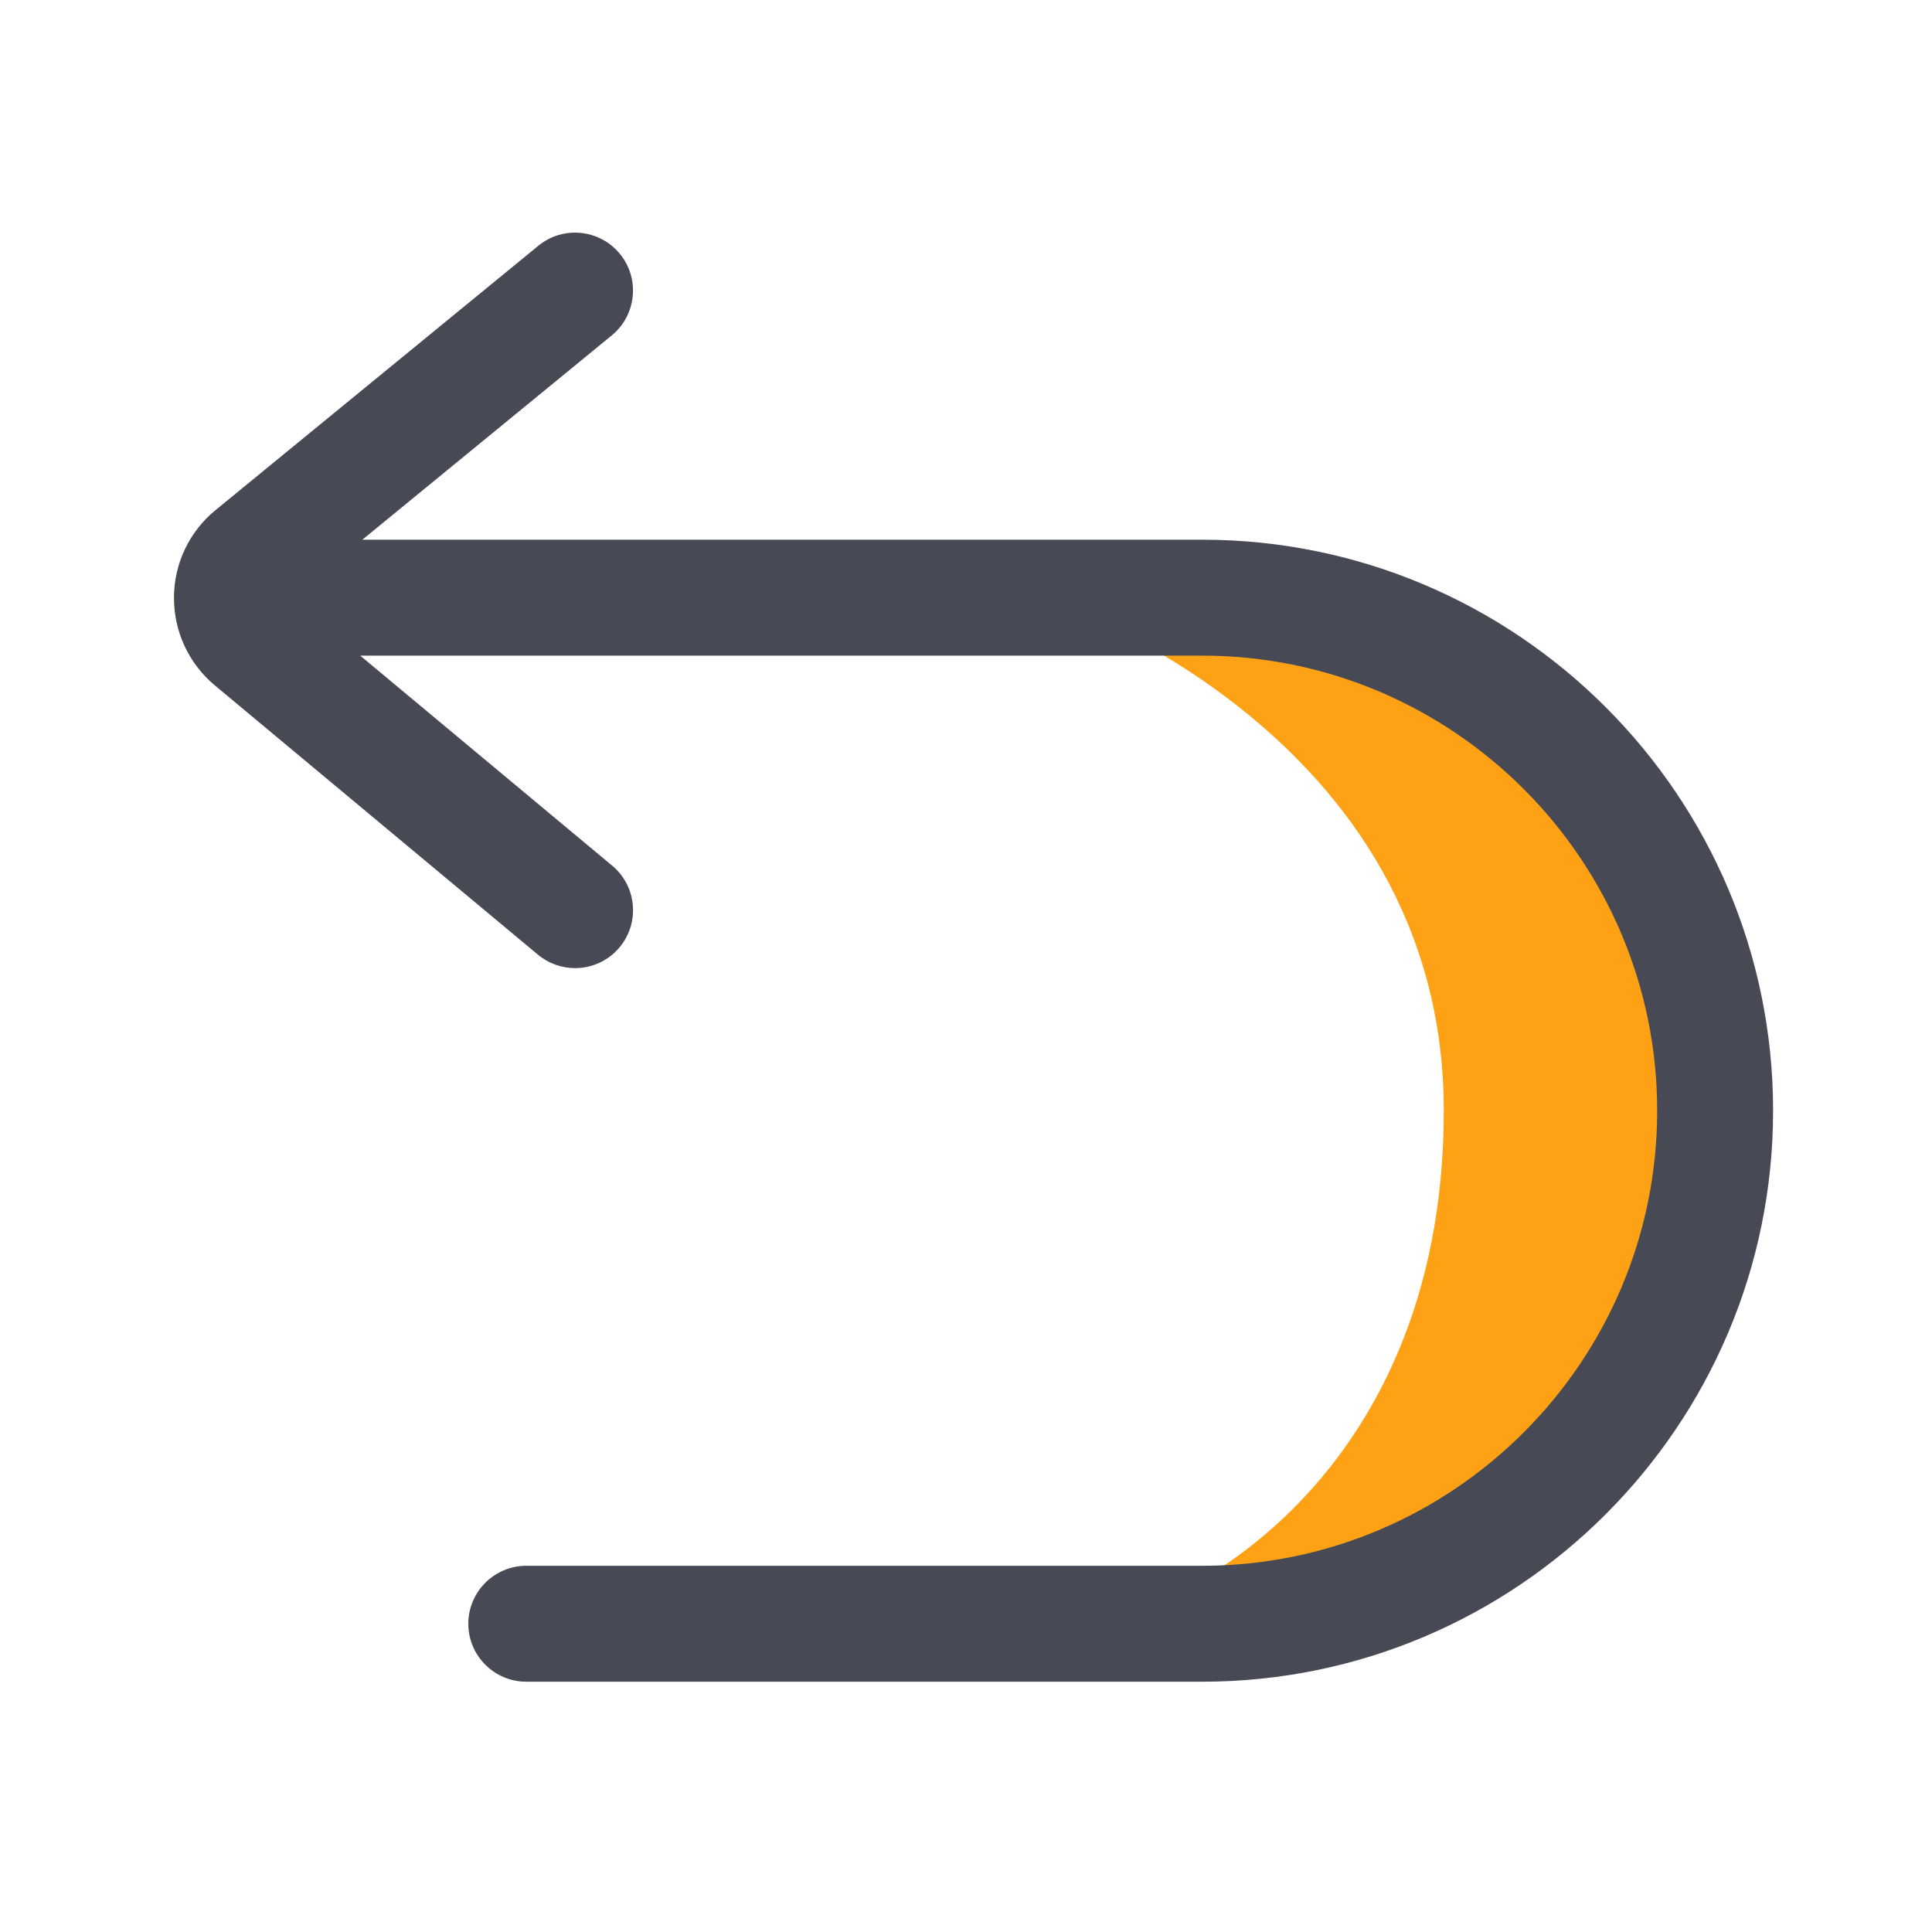
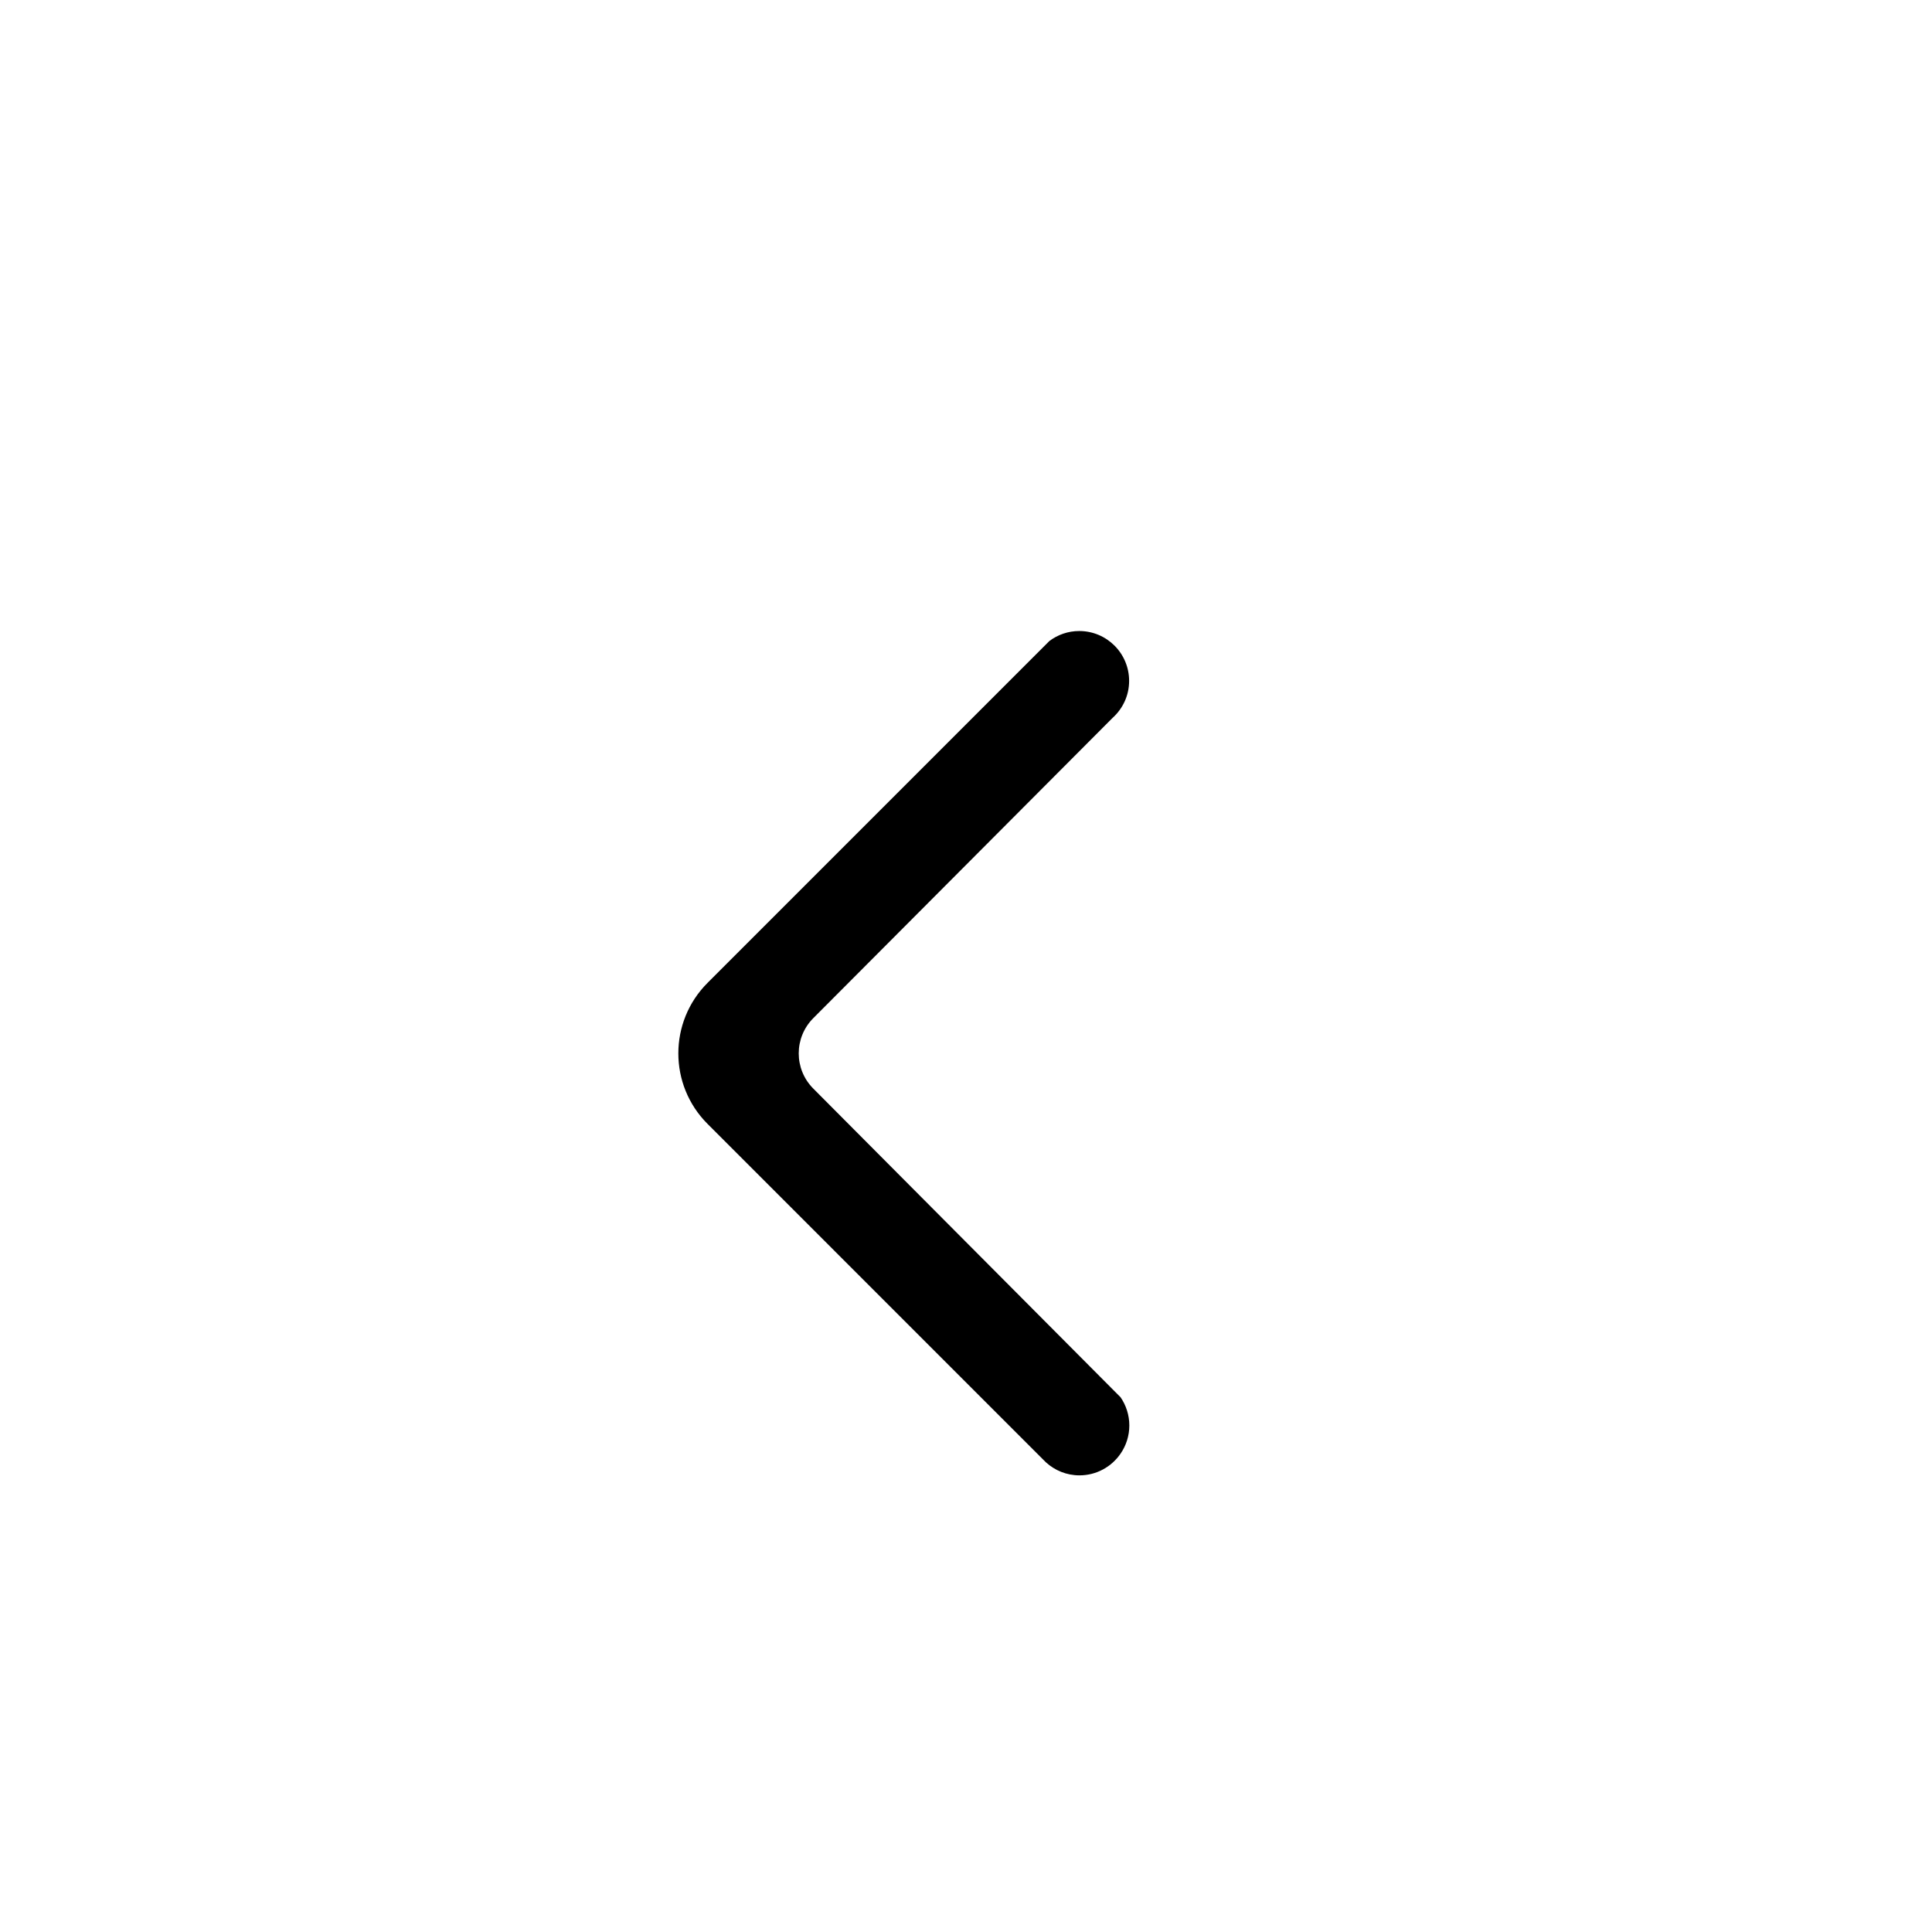
- <svg xmlns="http://www.w3.org/2000/svg" t="1637031859676" class="icon" viewBox="0 0 1024 1024" version="1.1" p-id="5327" width="200" height="200">
+ <svg xmlns="http://www.w3.org/2000/svg" t="1634820661959" class="icon" viewBox="0 0 1024 1024" version="1.1" p-id="3272" width="200" height="200">
  <defs>
    <style type="text/css" />
  </defs>
-   <path d="M556.083 318.208s209.152 69.171 209.152 270.49-149.043 271.923-196.096 271.923c127.795-6.605 339.866-36.608 339.866-271.923s-224.819-269.056-352.922-270.49z" fill="#ffa115" p-id="5328" />
-   <path d="M637.133 286.054H192.051l132.198-108.288c13.107-10.752 15.053-30.106 4.301-43.213-10.752-13.107-30.106-15.053-43.213-4.301L114.278 270.336a59.955 59.955 0 0 0-22.067 46.387 60.262 60.262 0 0 0 21.709 46.592l171.213 142.694c5.734 4.762 12.698 7.117 19.661 7.117 8.806 0 17.562-3.789 23.603-11.059a30.705 30.705 0 0 0-3.942-43.264L190.925 347.494h446.208c132.966 0 241.203 108.186 241.203 241.203s-108.186 241.203-241.203 241.203H278.938c-16.947 0-30.72 13.773-30.72 30.72s13.773 30.72 30.72 30.72h358.195c166.861 0 302.643-135.731 302.643-302.643s-135.782-302.643-302.643-302.643z" fill="#474A54" p-id="5329" />
+   <path d="M593.95 770.426c2.908-4.233 4.614-9.381 4.614-14.892s-1.706-10.659-4.614-14.923L431.085 577c-10.322-10.324-10.322-27.043 0-37.381l158.601-159.118c5.376-4.843 8.772-11.818 8.772-19.614 0-14.603-11.832-26.433-26.434-26.433-5.954 0-11.42 1.979-15.836 5.299l-5.301 5.3L375.021 520.937c-20.65 20.647-20.65 54.114 0 74.764l177.557 177.591 1.811 1.795c4.691 4.264 10.903 6.885 17.74 6.885C581.188 781.969 589.183 777.4 593.95 770.426z" p-id="3273" />
</svg>
